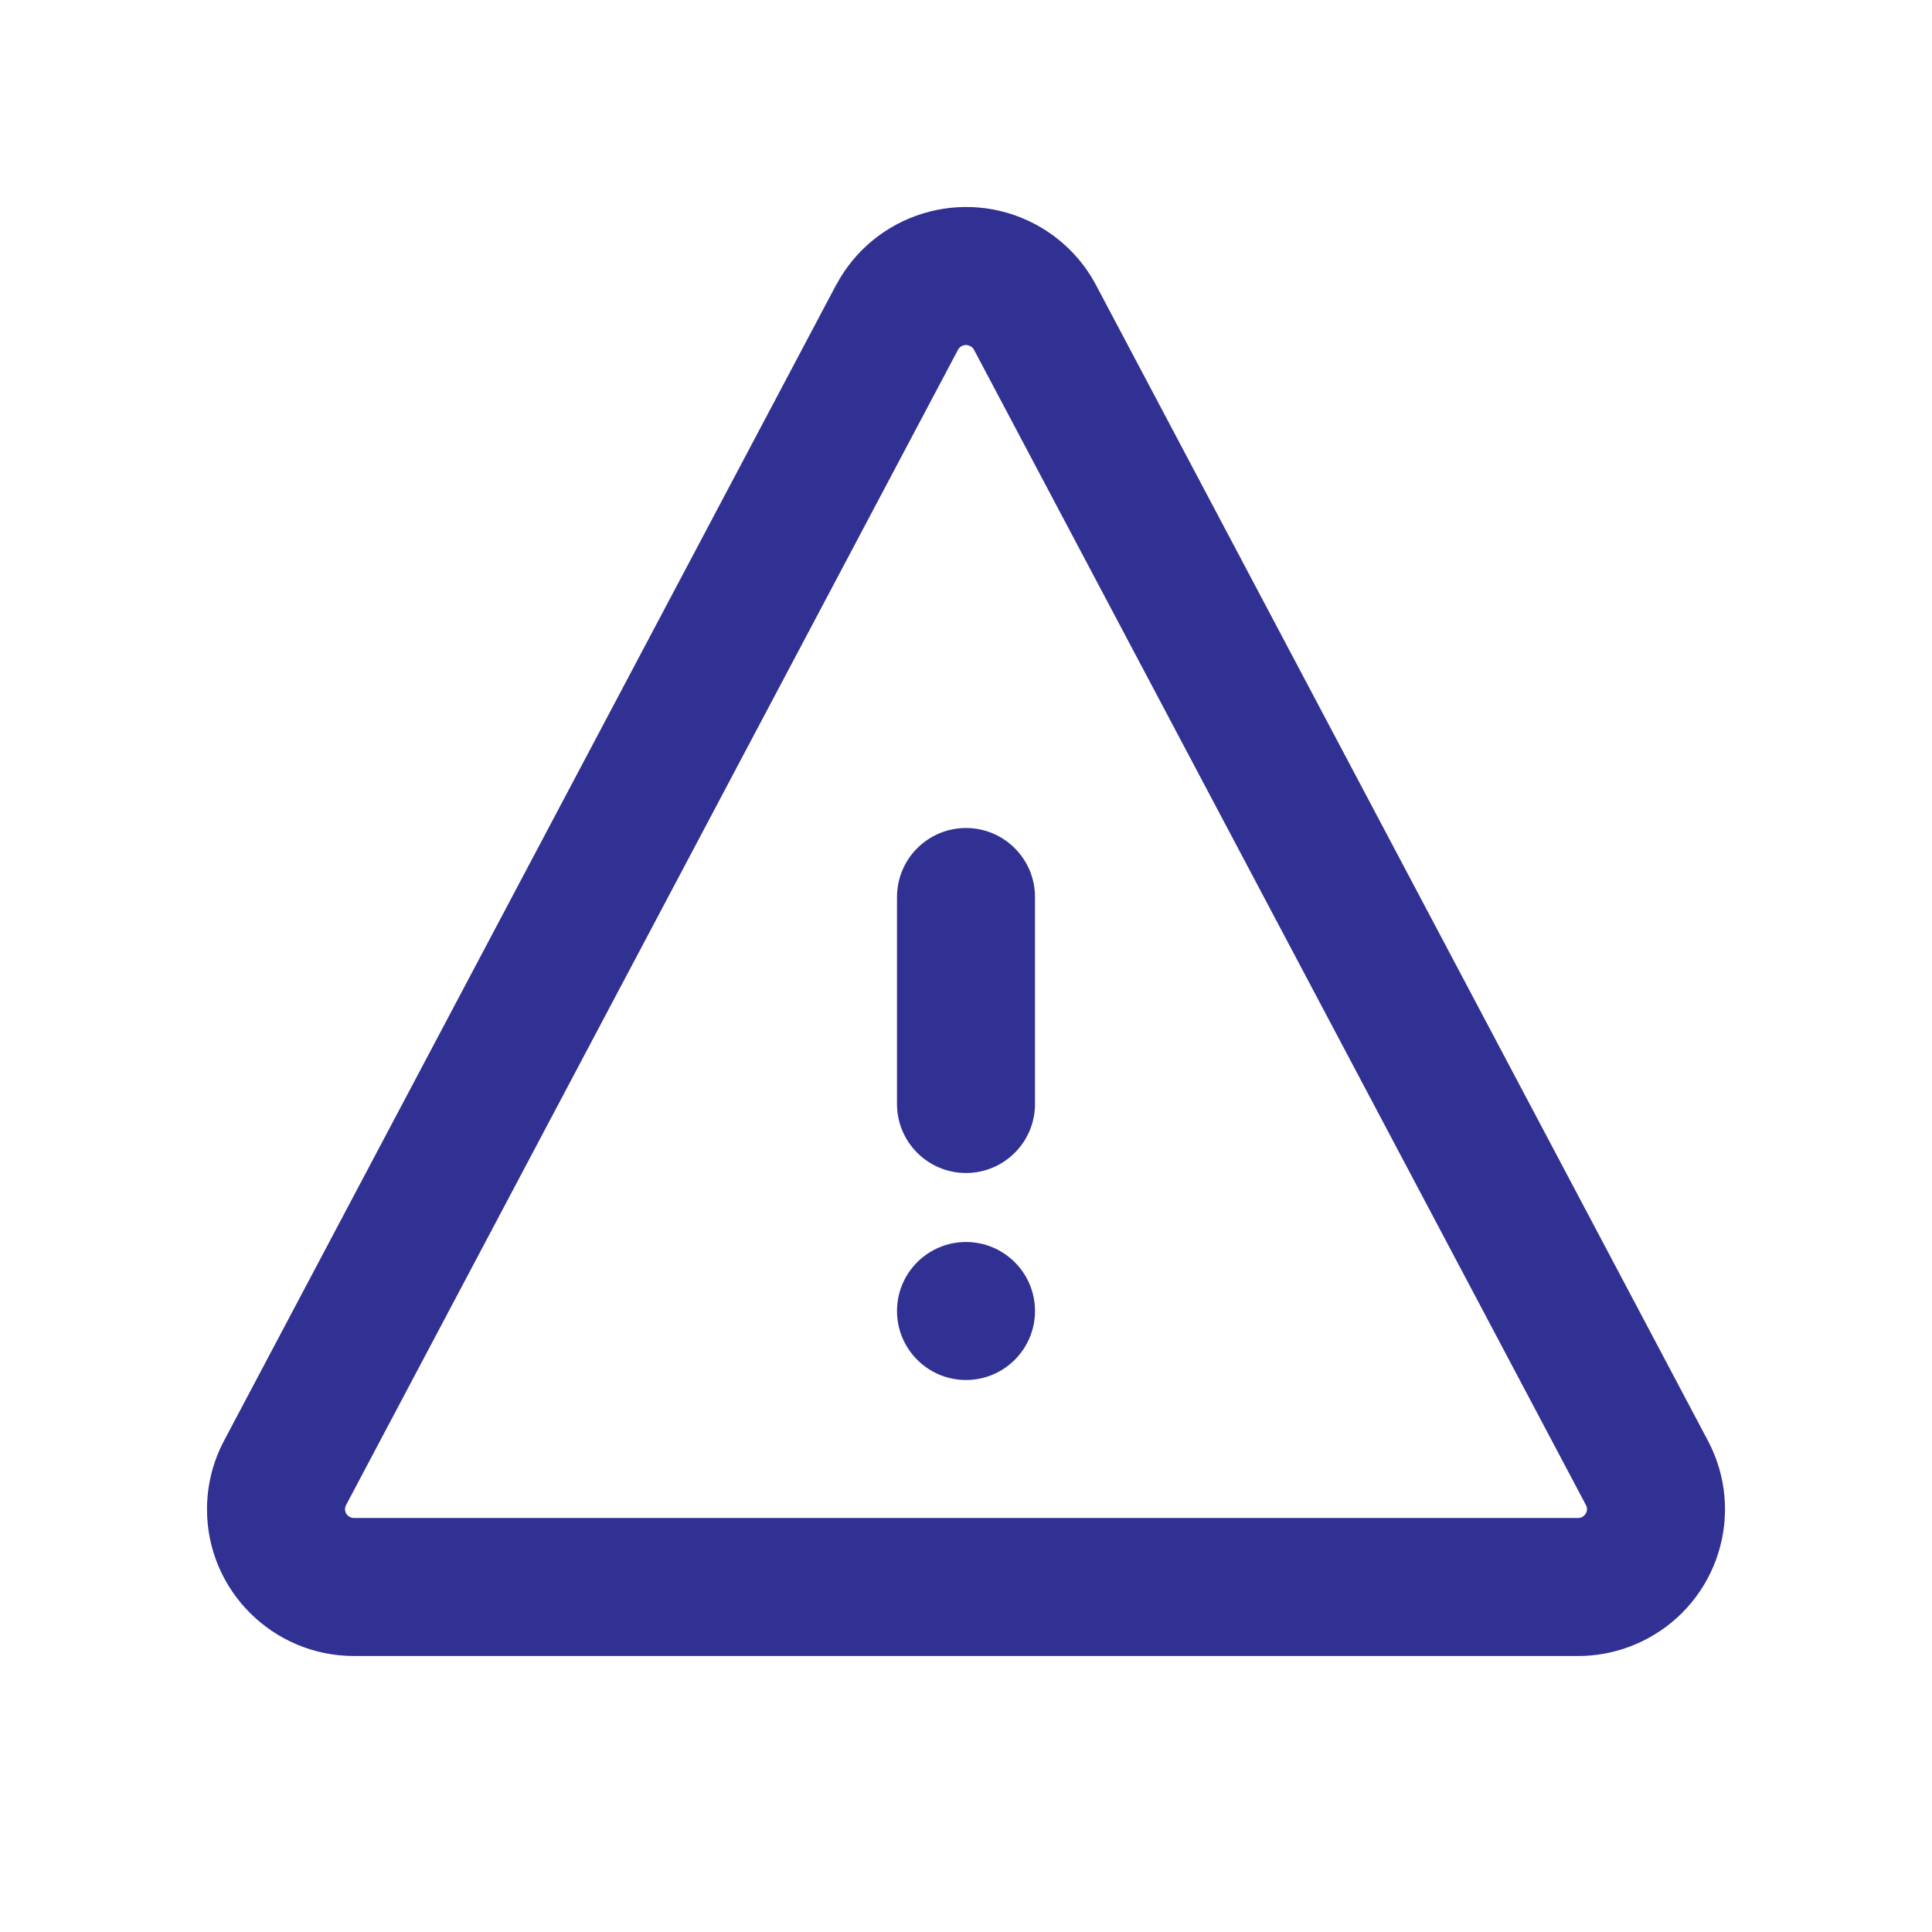
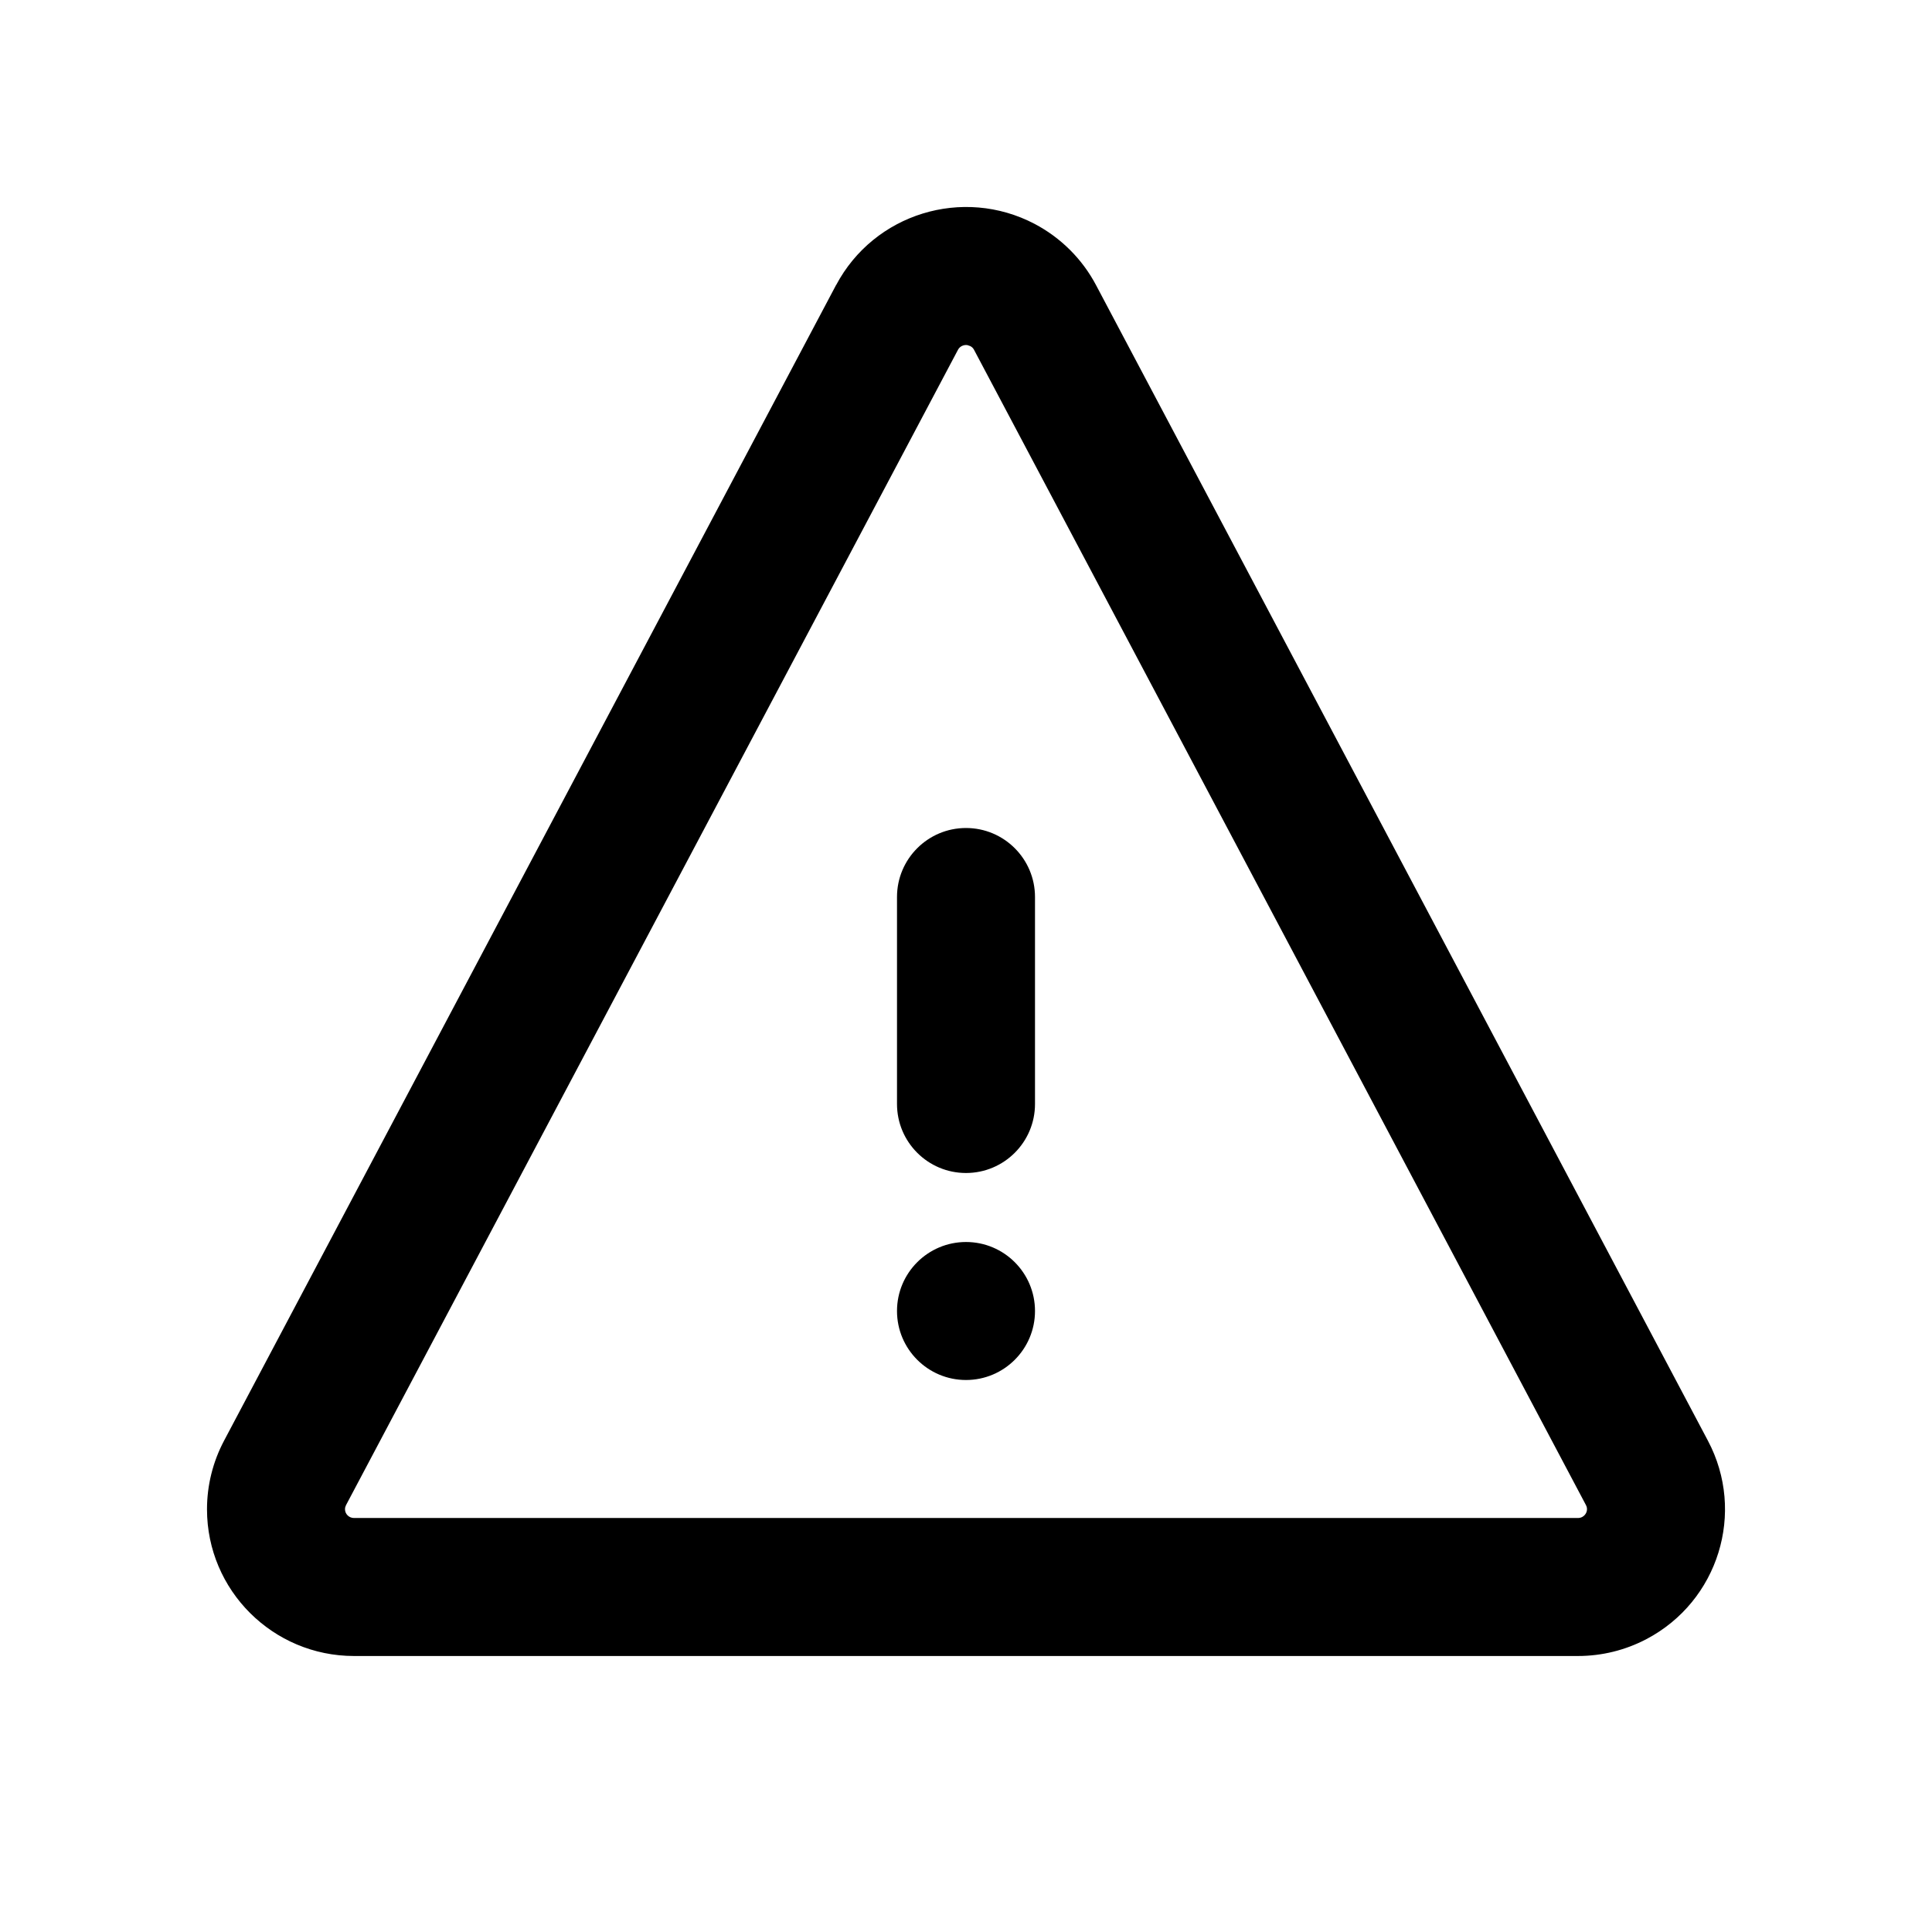
<svg xmlns="http://www.w3.org/2000/svg" width="28" height="28" viewBox="0 0 28 28">
  <g fill="none" fill-rule="evenodd">
-     <g fill="#303193" fill-rule="nonzero">
+     <g fill="currentColor" fill-rule="nonzero">
      <g>
        <g>
          <g>
            <path d="M12.116 4.133L3.247 20.88c-.162.306-.247.647-.247.994C3 23.048 3.955 24 5.131 24h17.738c.346 0 .687-.084.993-.245 1.042-.548 1.442-1.836.89-2.876L15.885 4.133c-.2-.379-.511-.688-.89-.888-1.04-.546-2.328-.15-2.878.888zm1.946.883c.024.012.042.03.054.053l8.87 16.746c.032.06.008.136-.055.17-.019.01-.04.015-.062.015H5.13C5.058 22 5 21.942 5 21.873c0-.02.005-.04.014-.058l8.87-16.746c.026-.05.083-.076.138-.067l.04.014z" transform="translate(-174 -740) translate(0 729) translate(163 11) translate(11)" />
            <path d="M14 12c.552 0 1 .448 1 1v3c0 .552-.448 1-1 1s-1-.448-1-1v-3c0-.552.448-1 1-1zM14 18c.552 0 1 .448 1 1s-.448 1-1 1-1-.448-1-1 .448-1 1-1z" transform="translate(-174 -740) translate(0 729) translate(163 11) translate(11)" />
          </g>
        </g>
      </g>
    </g>
  </g>
</svg>
